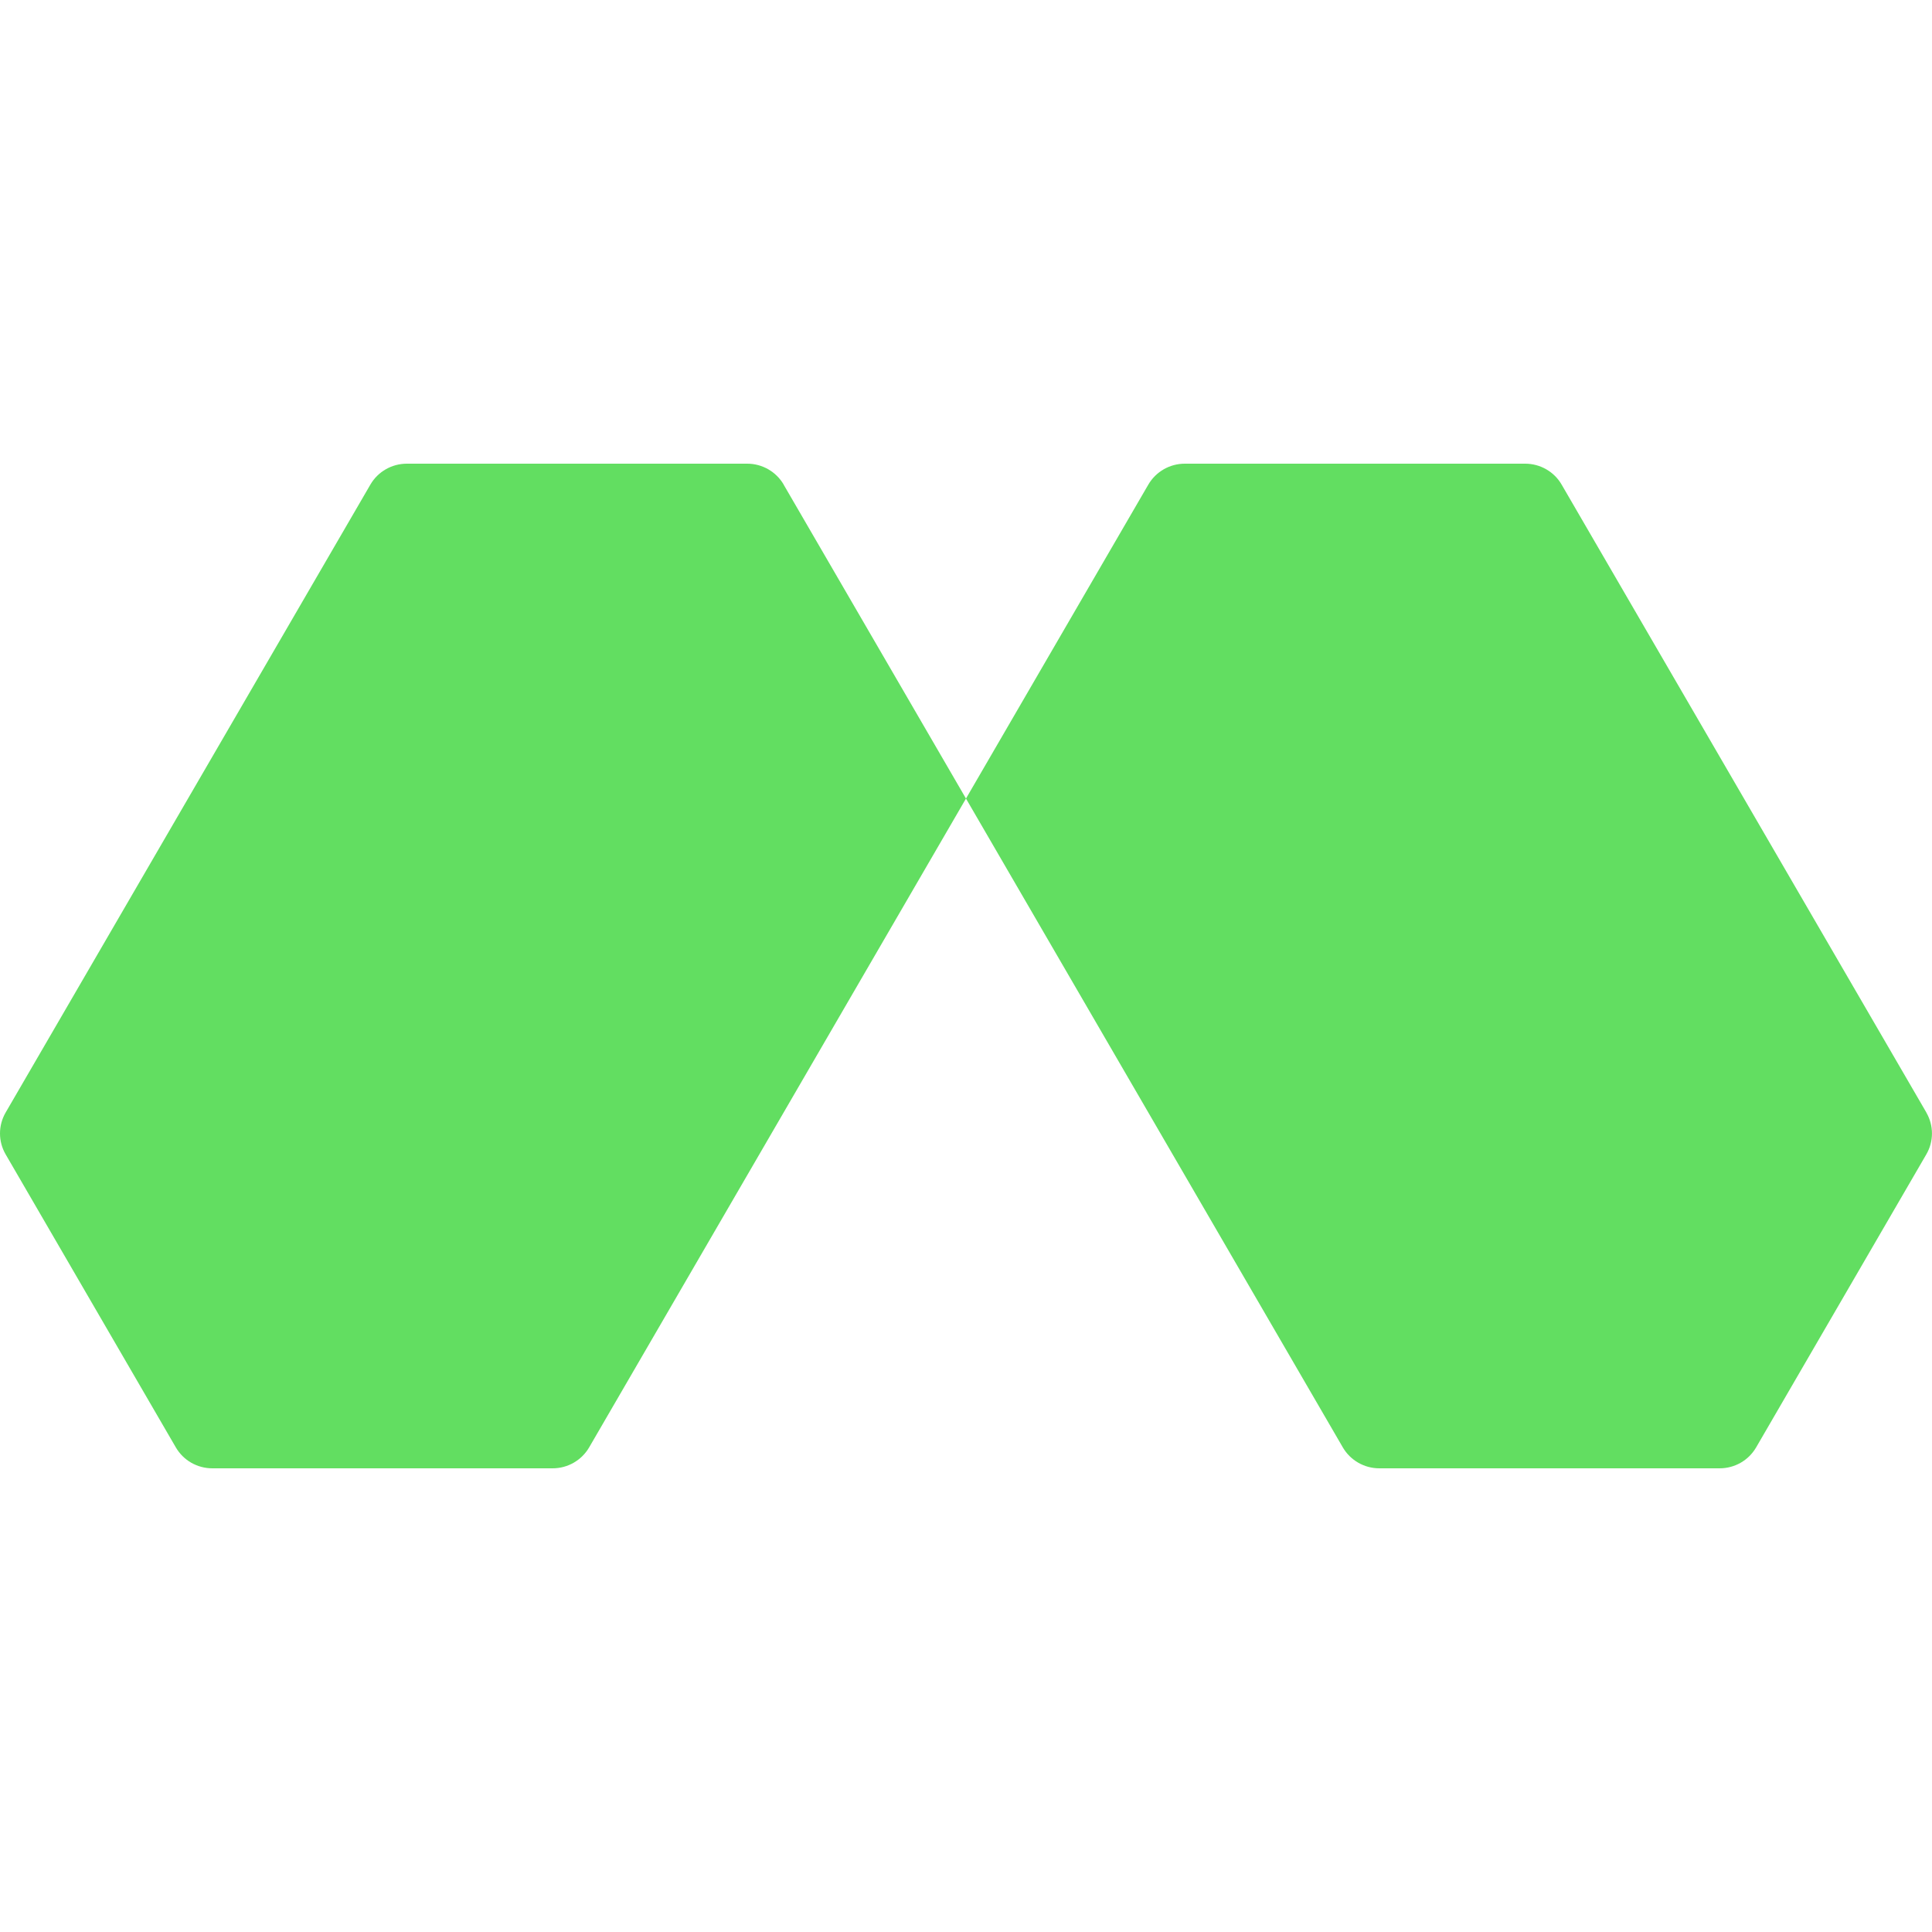
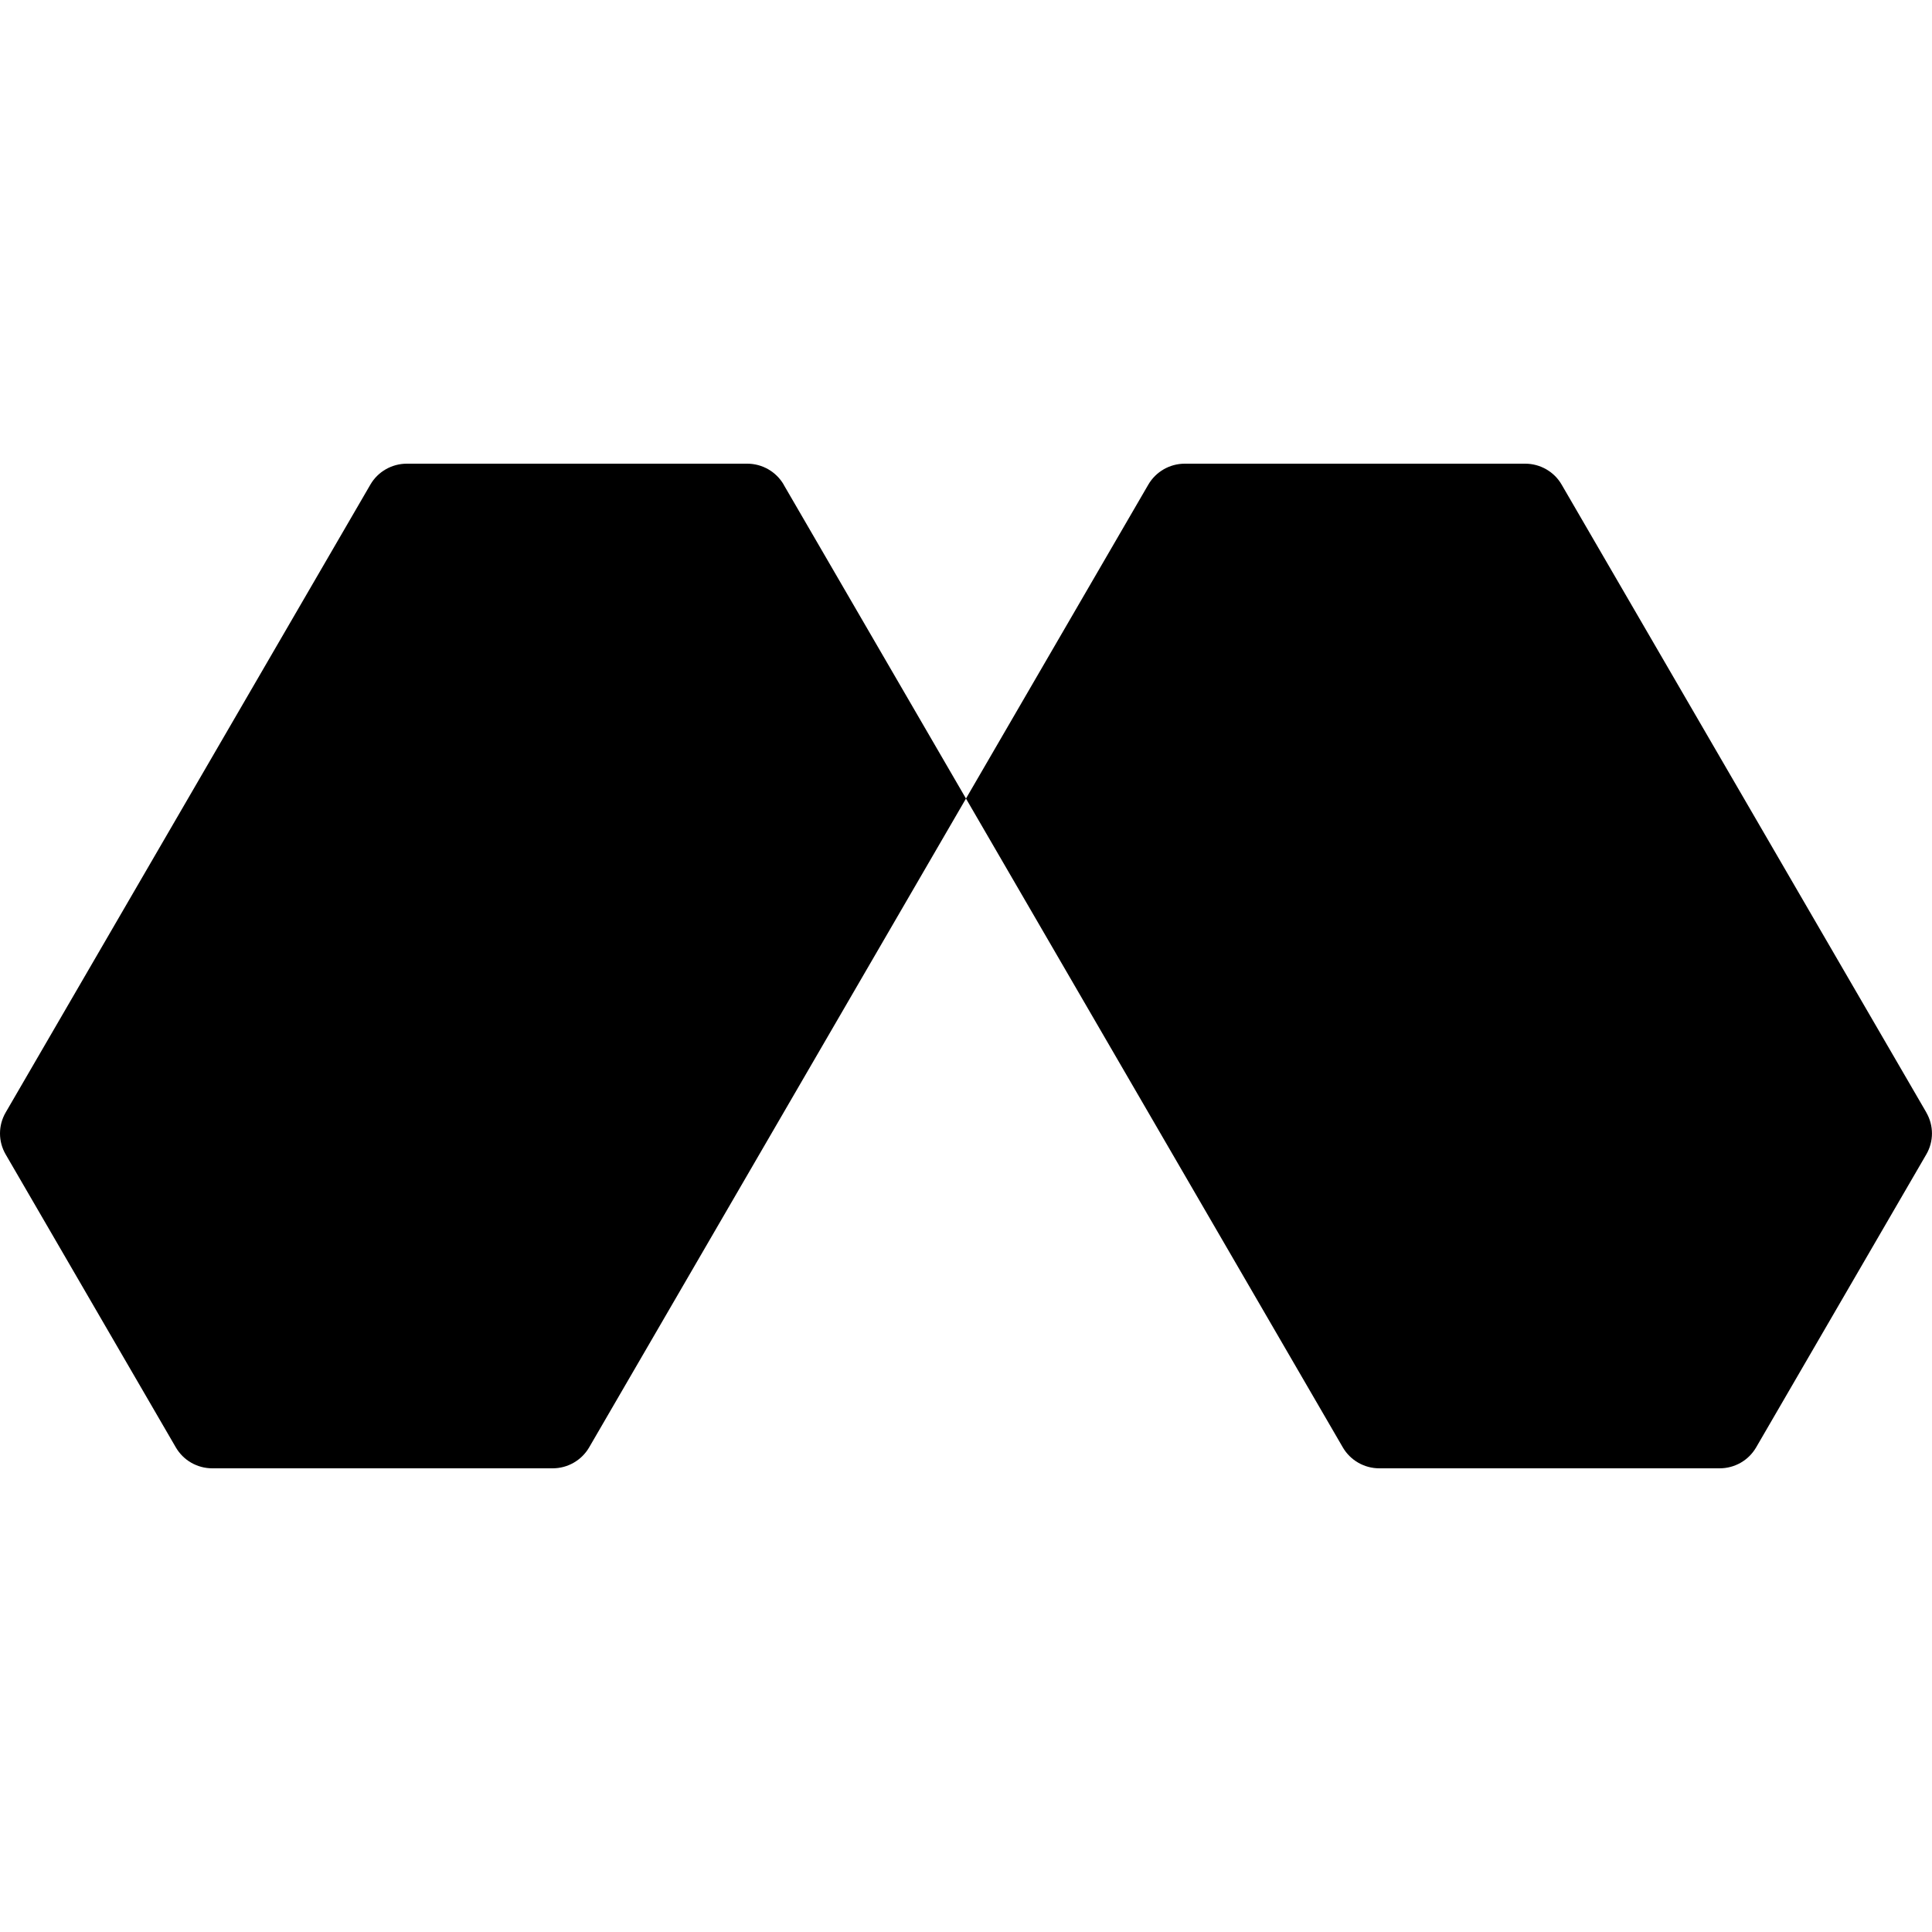
<svg xmlns="http://www.w3.org/2000/svg" width="24" height="24" viewBox="0 0 300 300">
-   <path d="M121.683 75.25L149.997 124L91.482 224.75C90.313 226.757 88.155 228 85.817 228H32.966C31.798 228 30.678 227.691 29.697 227.131C28.716 226.57 27.891 225.758 27.302 224.75L0.877 179.25C-0.292 177.243 -0.292 174.765 0.877 172.75L57.512 75.25C58.092 74.243 58.926 73.43 59.907 72.869C60.888 72.309 62.007 72 63.176 72H116.027C118.365 72 120.523 73.243 121.692 75.25H121.683ZM299.125 172.75L242.49 75.25C241.91 74.243 241.076 73.43 240.095 72.869C239.114 72.309 237.995 72 236.826 72H183.975C181.637 72 179.479 73.243 178.311 75.25L149.997 124L208.512 224.75C209.681 226.757 211.839 228 214.177 228H267.027C268.196 228 269.316 227.691 270.297 227.131C271.278 226.57 272.103 225.758 272.692 224.75L299.117 179.25C300.286 177.243 300.286 174.765 299.117 172.75H299.125Z" fill="#62DE61" />
+   <path d="M121.683 75.25L149.997 124L91.482 224.75C90.313 226.757 88.155 228 85.817 228H32.966C31.798 228 30.678 227.691 29.697 227.131C28.716 226.57 27.891 225.758 27.302 224.75L0.877 179.25C-0.292 177.243 -0.292 174.765 0.877 172.75L57.512 75.25C58.092 74.243 58.926 73.43 59.907 72.869C60.888 72.309 62.007 72 63.176 72H116.027C118.365 72 120.523 73.243 121.692 75.25H121.683ZM299.125 172.75L242.49 75.25C241.91 74.243 241.076 73.43 240.095 72.869C239.114 72.309 237.995 72 236.826 72H183.975C181.637 72 179.479 73.243 178.311 75.25L149.997 124L208.512 224.75C209.681 226.757 211.839 228 214.177 228H267.027C268.196 228 269.316 227.691 270.297 227.131C271.278 226.57 272.103 225.758 272.692 224.75L299.117 179.25C300.286 177.243 300.286 174.765 299.117 172.75H299.125Z" fill="currentColor" />
</svg>
